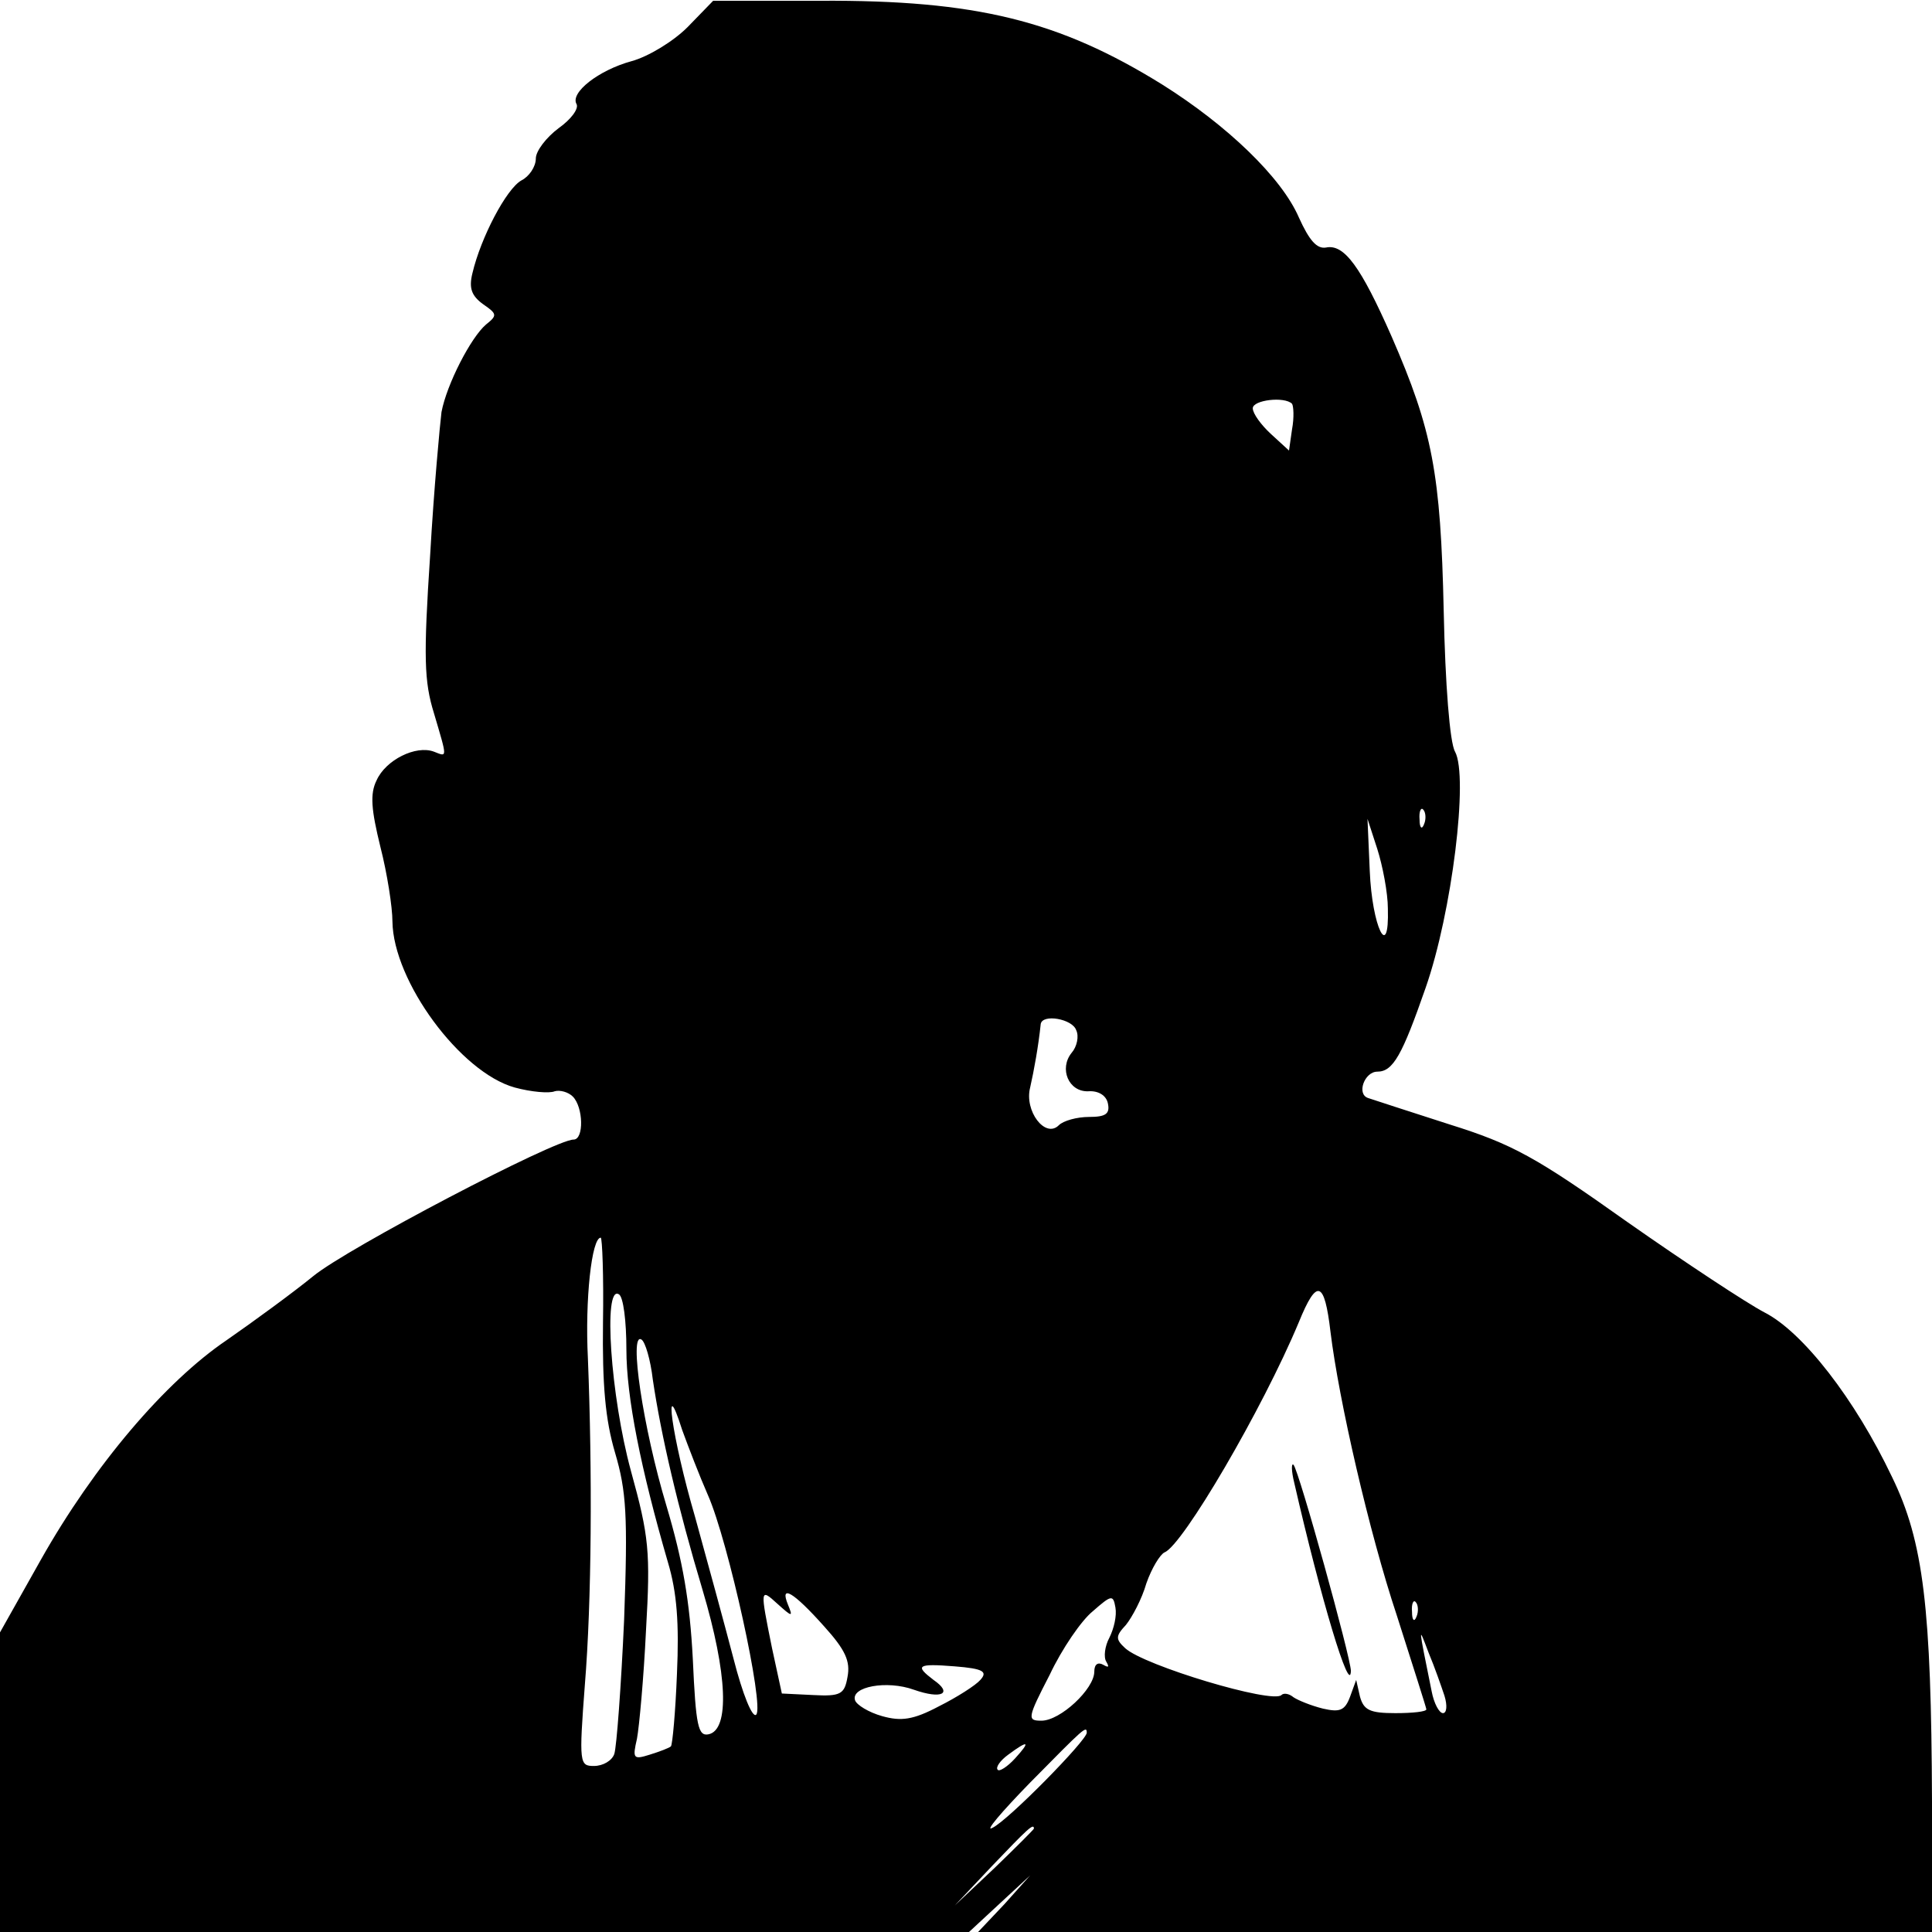
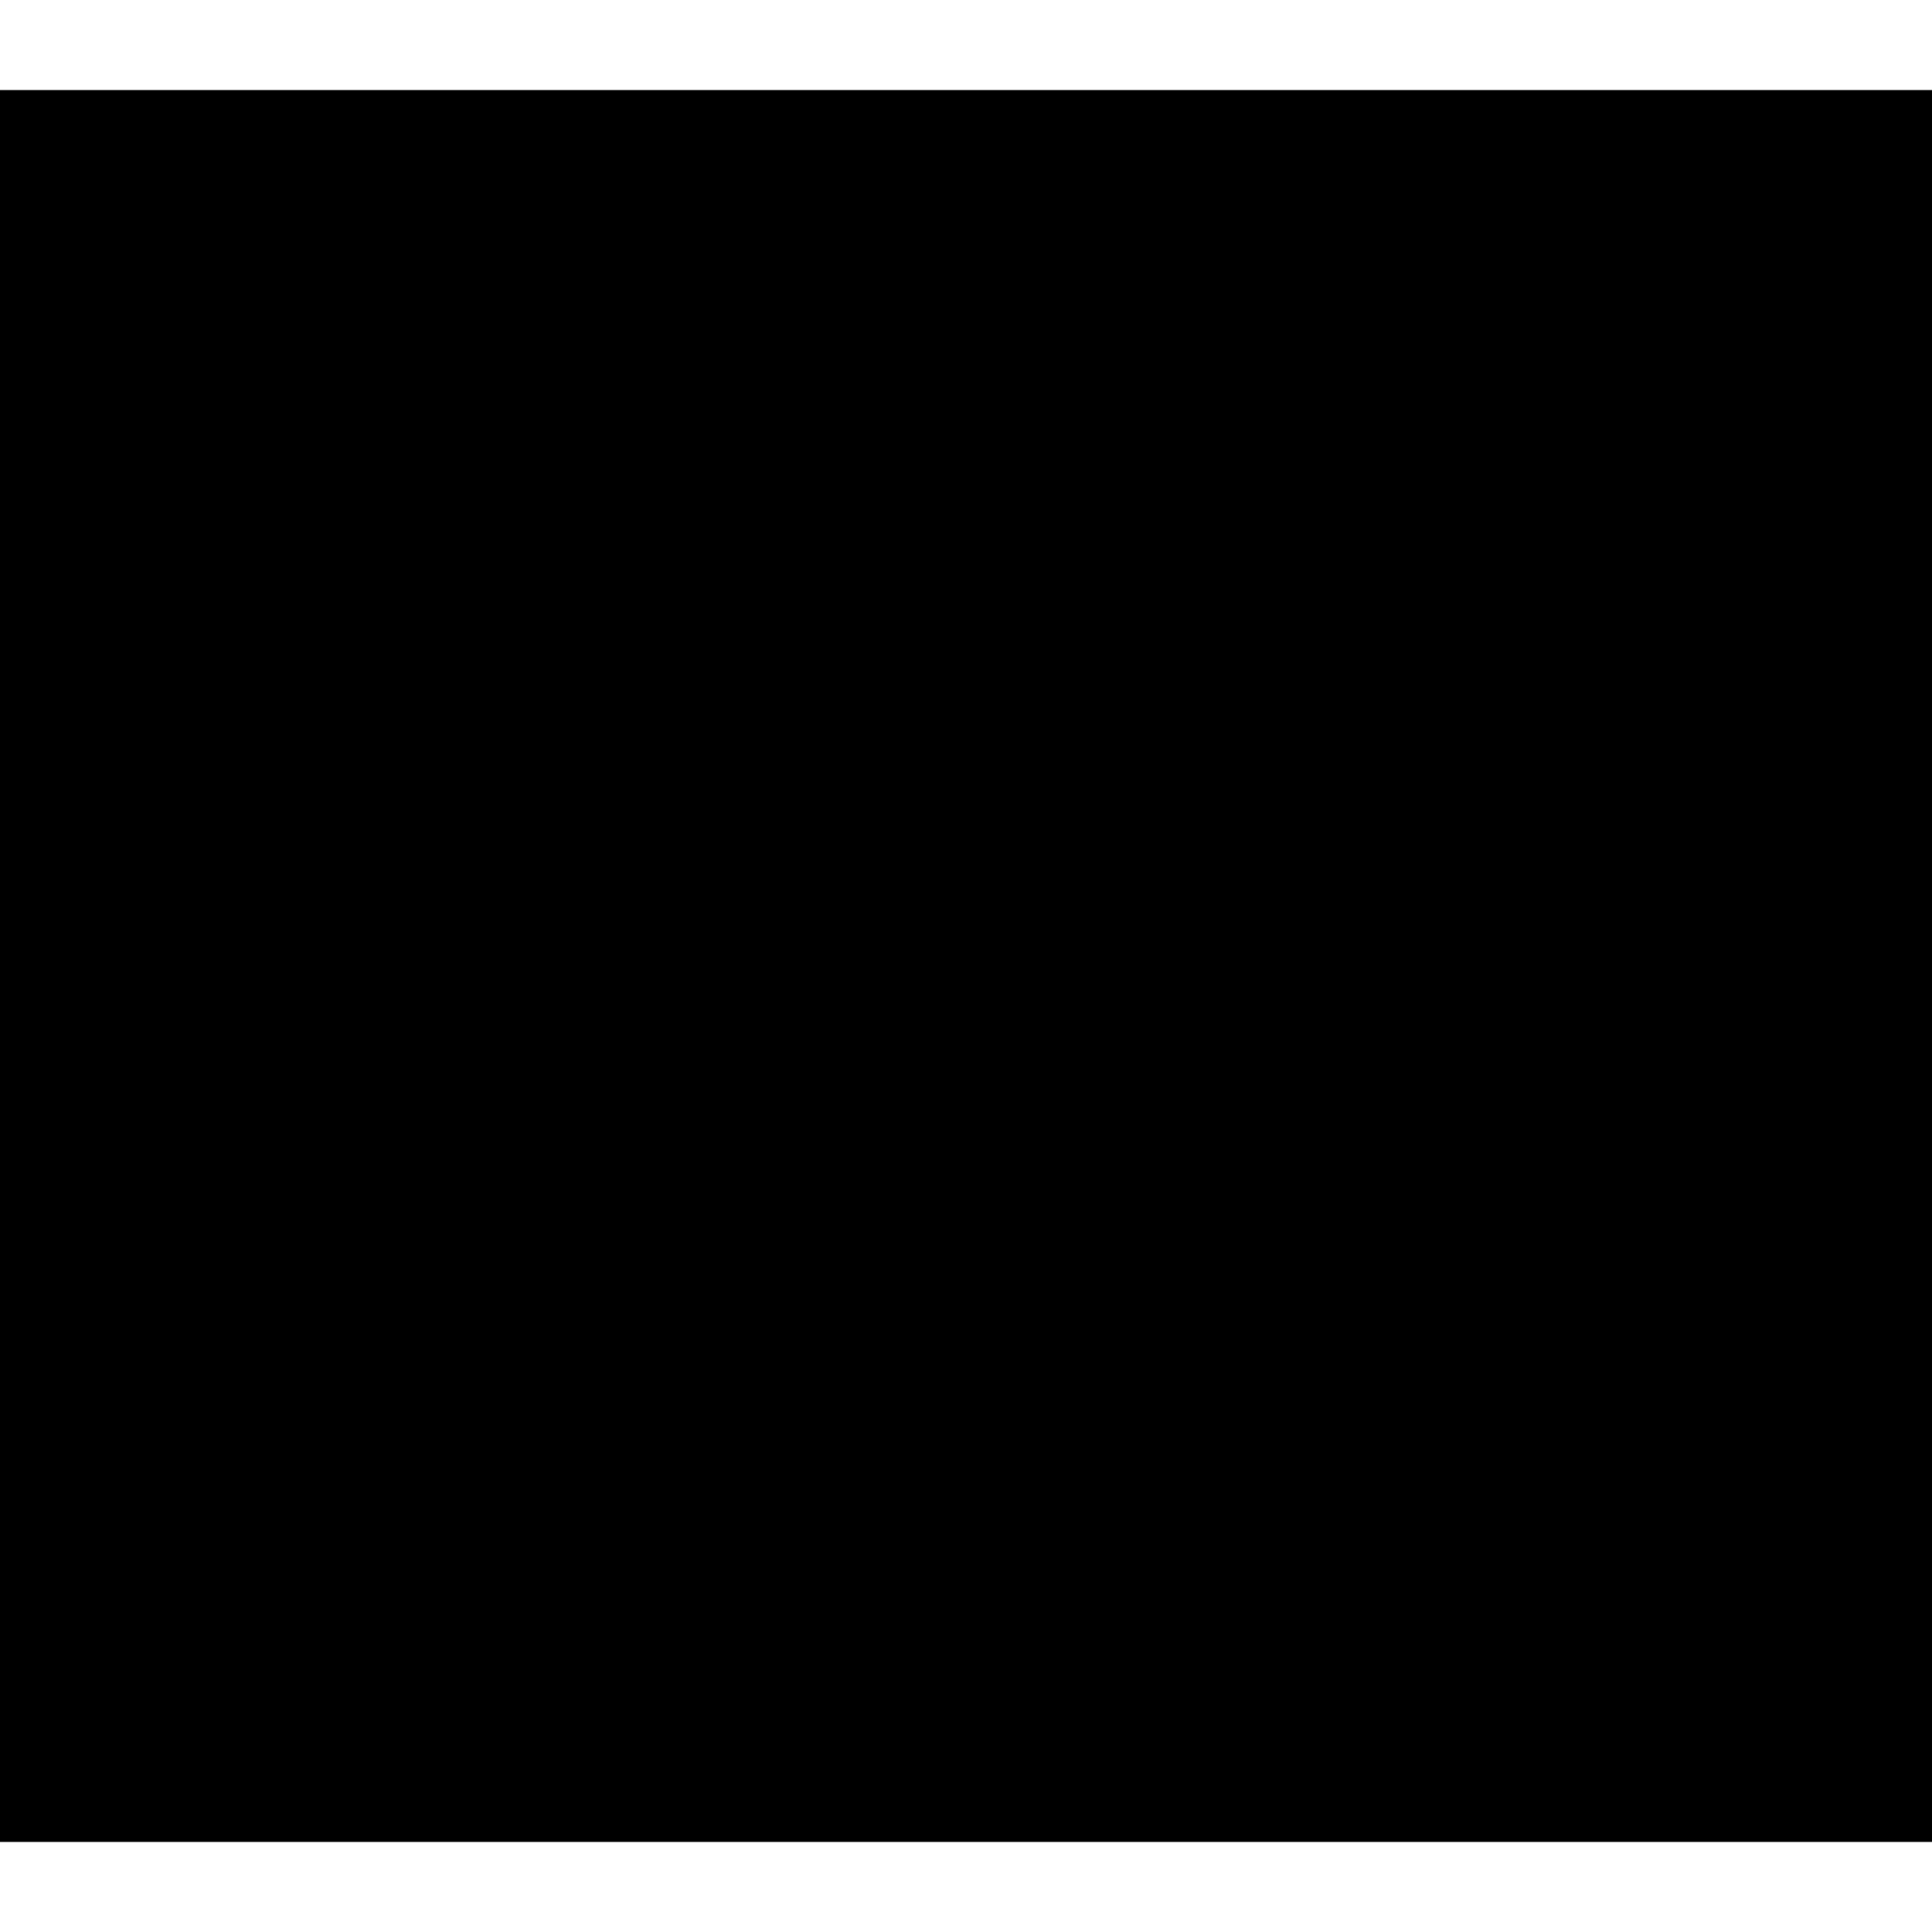
- <svg xmlns="http://www.w3.org/2000/svg" version="1.0" width="16pt" height="16pt" viewBox="0 0 16 16" preserveAspectRatio="xMidYMid meet">
-   <g transform="translate(0,16) scale(0.00625,-0.00625)" fill="#000000" stroke="none">
-     <path d="M911 2524 c-19 -19 -52 -39 -74 -45 -44 -12 -82 -42 -73 -57 3 -6 -7 -20 -24 -32 -16 -12 -30 -30 -30 -40 0 -11 -9 -24 -19 -29 -20 -11 -54 -76 -65 -123 -5 -20 -1 -30 14 -41 19 -13 19 -15 4 -27 -20 -17 -52 -79 -59 -116 -2 -16 -10 -101 -15 -189 -9 -136 -8 -168 5 -210 18 -61 18 -58 0 -51 -24 9 -64 -11 -76 -38 -9 -18 -7 -39 5 -88 9 -35 16 -80 16 -99 1 -79 90 -200 162 -220 22 -6 46 -8 53 -5 7 2 18 -1 24 -7 14 -14 15 -57 1 -57 -25 0 -300 -144 -345 -181 -27 -22 -79 -60 -115 -85 -81 -55 -175 -165 -246 -291 l-54 -96 0 -198 0 -199 642 0 642 0 41 38 40 37 -34 -38 -35 -37 632 0 632 0 0 173 c-1 256 -11 344 -53 430 -49 103 -118 192 -169 218 -23 12 -105 66 -182 120 -121 86 -152 103 -235 129 -53 17 -102 33 -108 35 -16 5 -5 35 12 35 21 0 33 22 64 111 35 100 57 280 39 313 -7 12 -13 90 -15 186 -4 183 -15 240 -69 364 -41 93 -63 123 -87 118 -12 -2 -22 9 -36 40 -23 53 -95 122 -181 176 -137 85 -247 112 -453 111 l-142 0 -34 -35z m801 -499 c2 -3 3 -18 0 -34 l-4 -28 -24 22 c-13 12 -24 27 -24 34 0 11 42 16 52 6z m175 -557 c-3 -8 -6 -5 -6 6 -1 11 2 17 5 13 3 -3 4 -12 1 -19z m-48 -112 c2 -71 -21 -24 -24 50 l-3 69 13 -40 c7 -22 14 -58 14 -79z m-413 -161 c4 -8 1 -22 -6 -30 -17 -21 -4 -52 22 -51 14 1 24 -6 26 -16 3 -14 -3 -18 -25 -18 -16 0 -34 -5 -40 -11 -18 -18 -46 19 -38 50 5 22 11 55 14 84 2 14 42 7 47 -8z m-627 -387 c-1 -83 3 -129 16 -173 15 -51 17 -83 12 -221 -4 -89 -10 -169 -13 -178 -3 -9 -15 -16 -27 -16 -19 0 -20 3 -12 108 9 110 10 281 4 432 -4 78 5 160 17 160 2 0 4 -51 3 -112z m964 -13 c11 -90 51 -265 88 -376 21 -66 39 -122 39 -124 0 -3 -18 -5 -41 -5 -34 0 -42 4 -47 22 l-5 22 -8 -22 c-7 -19 -14 -21 -36 -16 -16 4 -33 11 -39 15 -6 5 -13 6 -16 3 -12 -12 -182 39 -207 62 -13 12 -13 16 1 31 8 10 21 34 27 55 7 20 18 38 24 41 24 9 130 190 178 305 24 59 34 55 42 -13z m-933 -23 c0 -63 19 -158 55 -282 12 -40 15 -81 12 -148 -2 -51 -6 -94 -8 -96 -2 -2 -15 -7 -28 -11 -22 -7 -23 -5 -17 21 3 16 9 81 12 144 6 104 4 124 -20 211 -27 99 -37 247 -16 234 6 -3 10 -36 10 -73z m35 -40 c11 -74 33 -169 66 -279 33 -111 36 -185 8 -191 -14 -3 -17 11 -21 100 -4 76 -13 129 -35 203 -31 103 -50 231 -33 220 5 -3 12 -27 15 -53z m73 -153 c27 -61 75 -280 64 -291 -5 -5 -18 27 -30 74 -12 46 -35 130 -51 188 -31 106 -43 197 -17 115 8 -22 23 -61 34 -86z m106 -145 c-11 27 7 17 48 -29 28 -31 35 -46 31 -67 -4 -23 -9 -26 -46 -24 l-41 2 -13 60 c-16 79 -16 80 7 59 20 -18 21 -18 14 -1z m426 -44 c-6 -11 -8 -26 -4 -32 4 -7 3 -8 -4 -4 -7 4 -12 1 -12 -9 0 -23 -45 -65 -70 -65 -19 0 -19 3 11 61 16 34 42 72 57 84 25 22 27 22 30 5 2 -11 -2 -28 -8 -40z m407 28 c-3 -8 -6 -5 -6 6 -1 11 2 17 5 13 3 -3 4 -12 1 -19z m37 -105 c4 -13 3 -23 -2 -23 -5 0 -12 13 -15 29 -18 89 -18 88 -4 51 8 -19 17 -45 21 -57z m-615 21 c-6 -7 -31 -23 -55 -35 -34 -18 -50 -20 -75 -13 -18 5 -34 15 -36 21 -6 18 42 27 78 14 37 -13 52 -5 26 13 -25 19 -22 22 28 18 38 -3 44 -7 34 -18z m141 -70 c0 -10 -104 -116 -125 -126 -11 -6 12 21 50 60 72 73 75 76 75 66z m-95 -34 c-10 -11 -21 -18 -23 -15 -3 3 3 12 14 20 27 20 30 18 9 -5z m25 -93 c0 -1 -24 -25 -52 -52 l-53 -50 50 53 c46 48 55 57 55 49z" />
-     <path d="M1715 595 c35 -153 74 -283 75 -249 0 17 -69 266 -76 273 -3 3 -3 -8 1 -24z" />
+ <svg xmlns="http://www.w3.org/2000/svg" version="1.0" width="236pt" height="236pt" viewBox="0 0 236 236" preserveAspectRatio="xMidYMid meet">
+   <g transform="translate(0,236) scale(0.1,-0.1)" fill="#000000" stroke="none">
+     <path d="M0 1180 l0 -1070 1180 0 1180 0 0 1070 0 1070 -1180 0 -1180 0 0 -1070z" />
  </g>
</svg>
